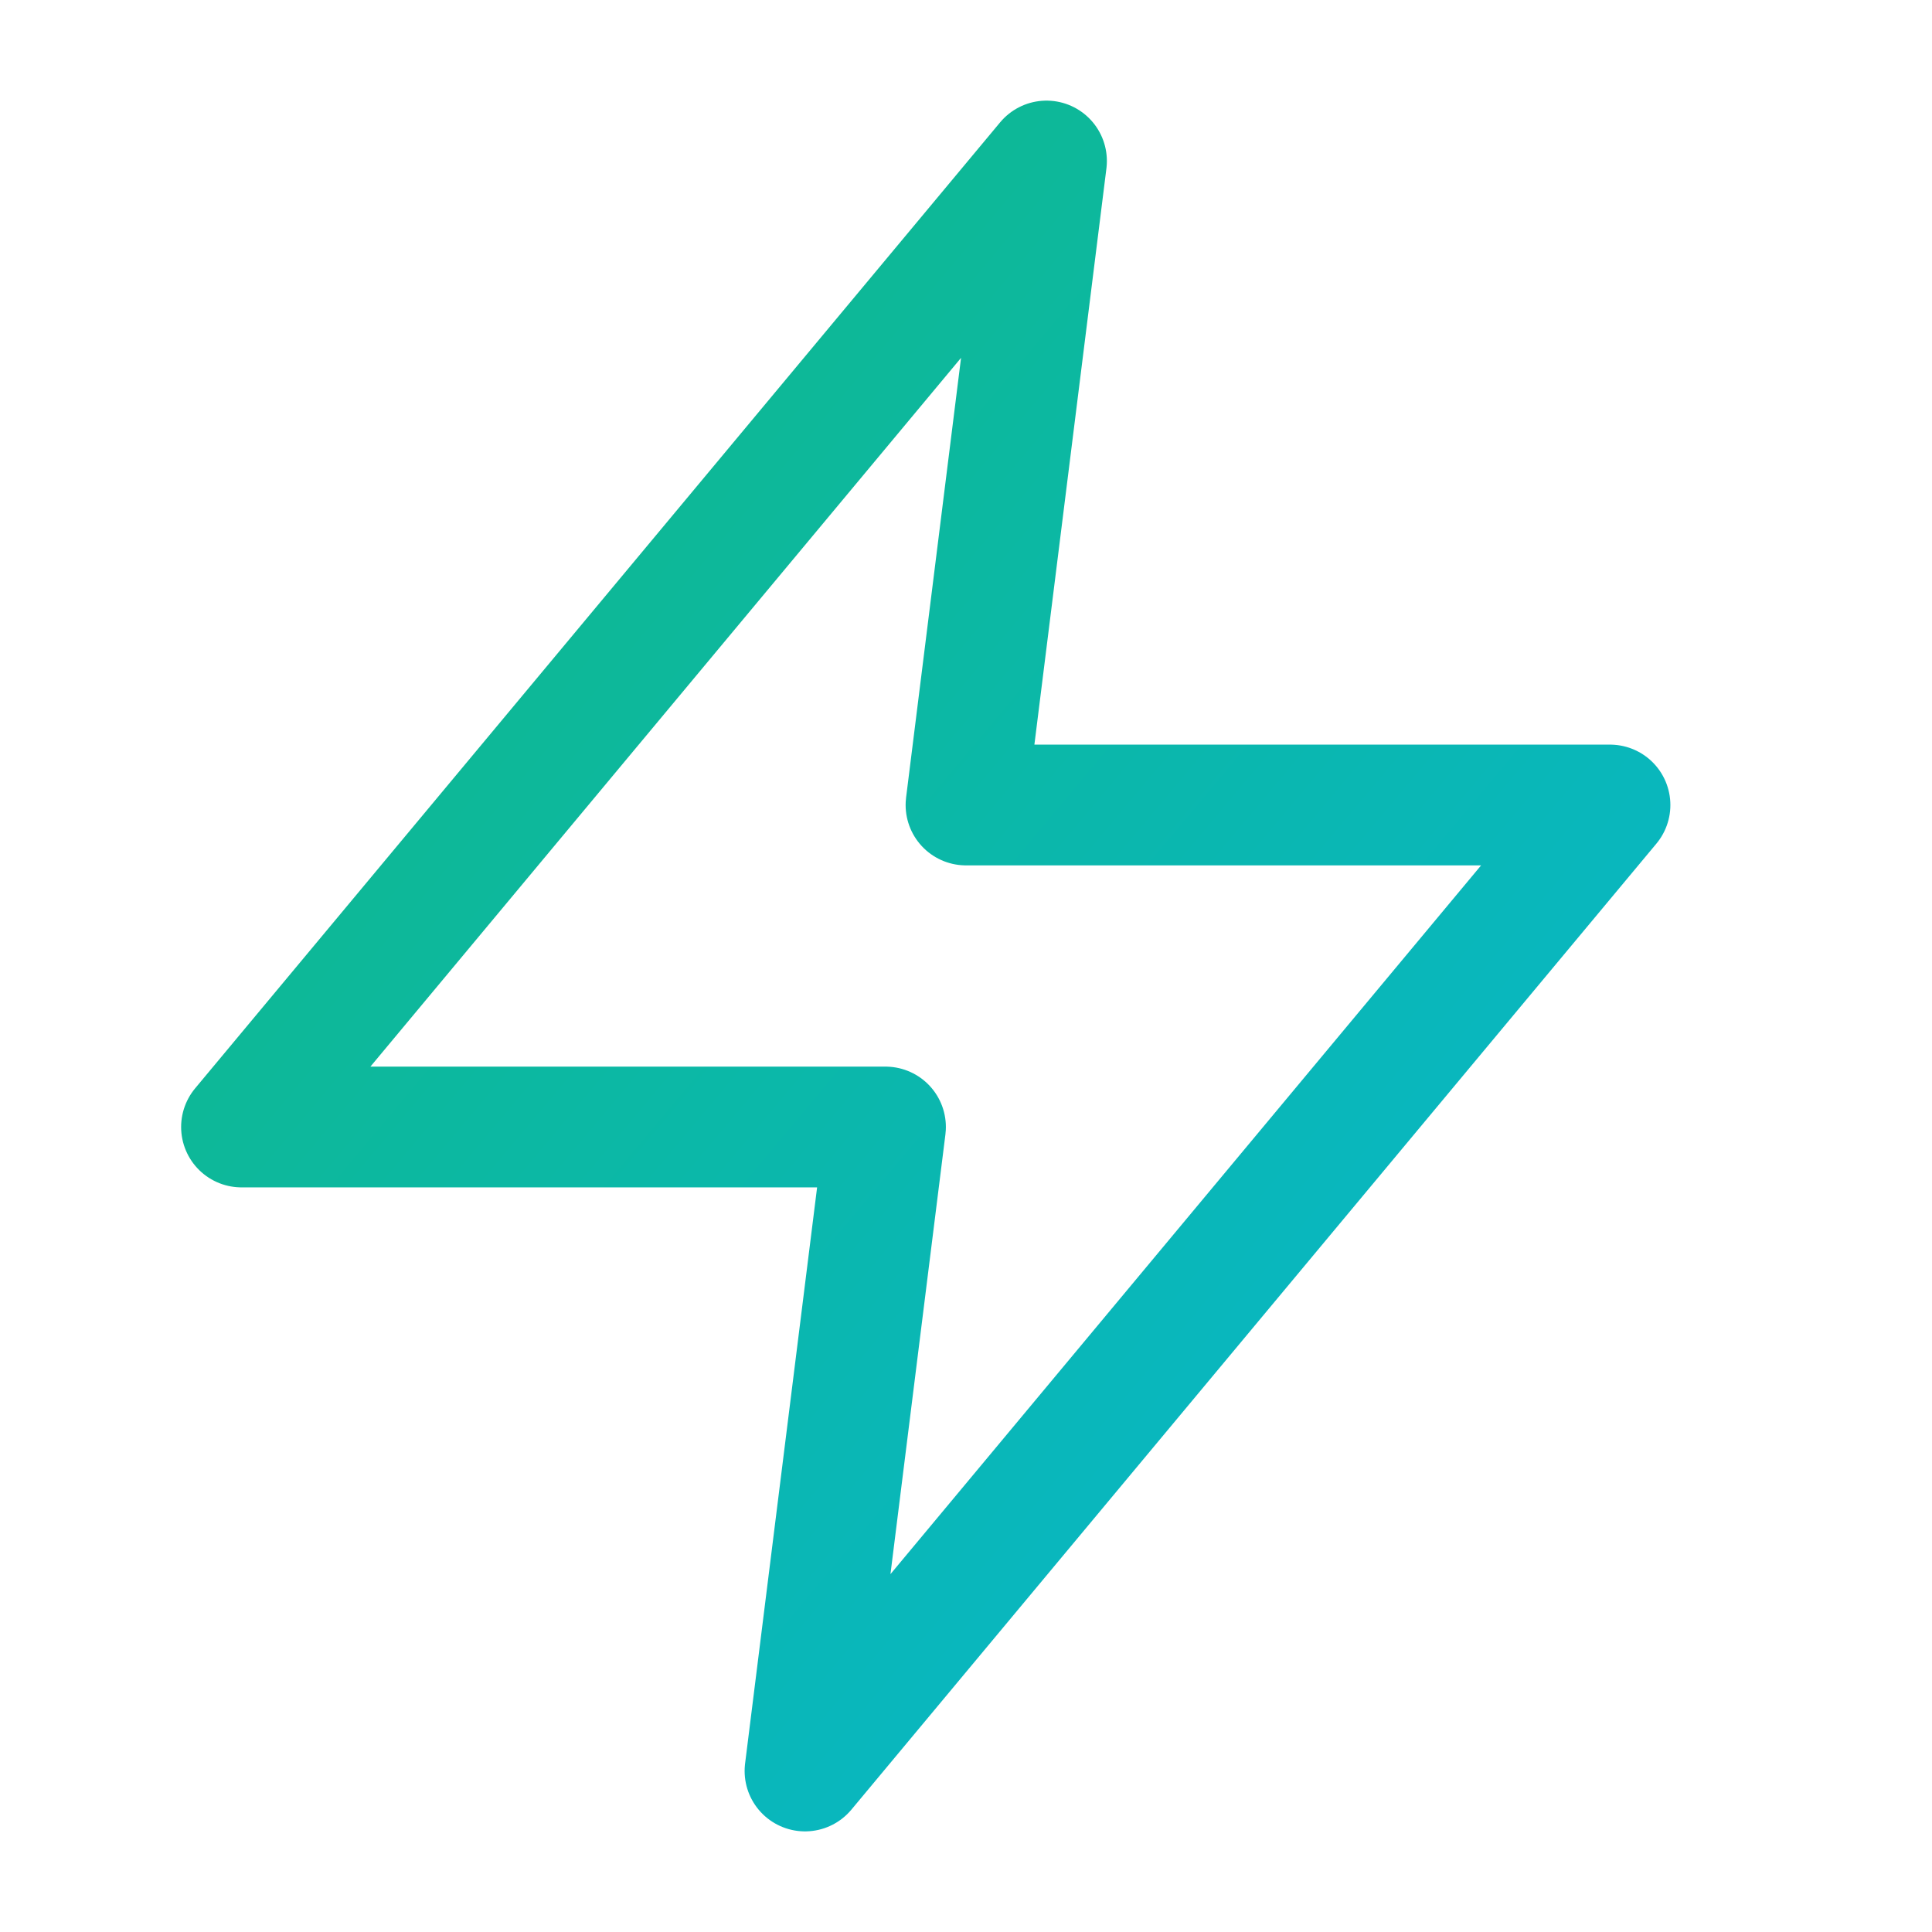
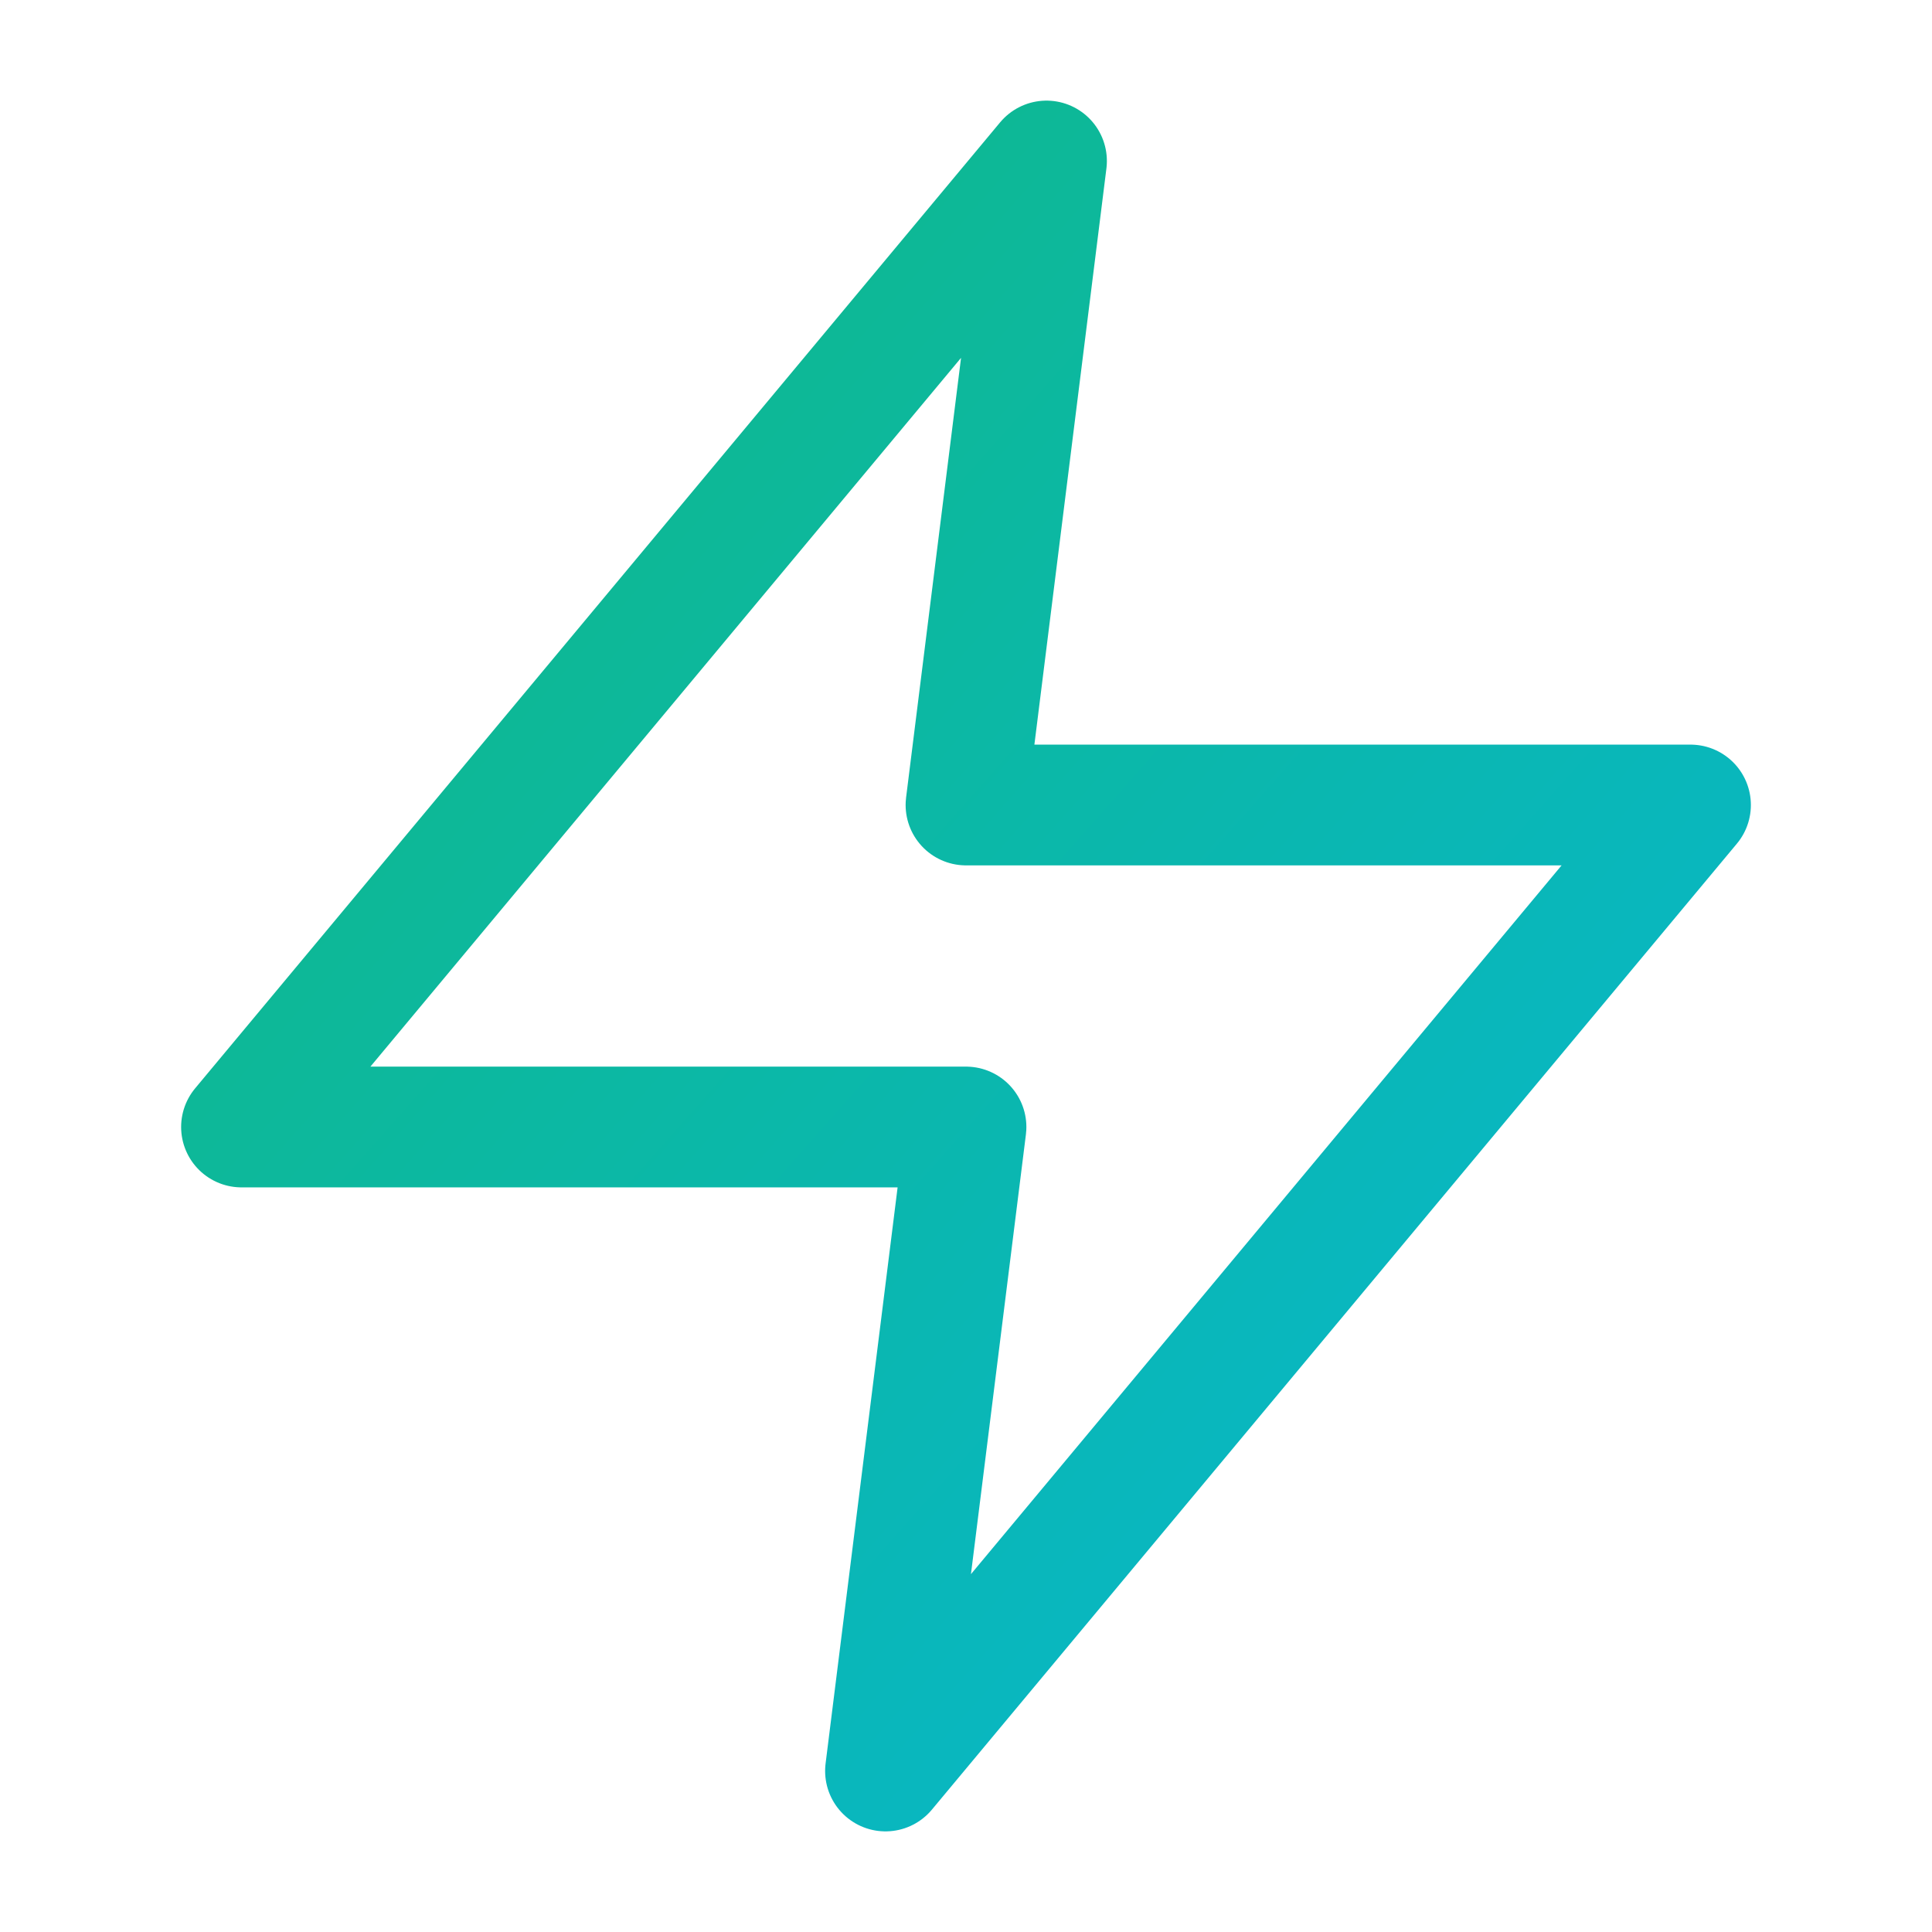
<svg xmlns="http://www.w3.org/2000/svg" viewBox="0 0 24 24" width="24" height="24" fill="none" stroke="url(#grad-bolt-new)" stroke-width="1.5" stroke-linecap="round" stroke-linejoin="round">
  <defs>
    <linearGradient id="grad-bolt-new" x1="0%" y1="0%" x2="100%" y2="100%">
      <stop offset="0%" style="stop-color:#10b981;stop-opacity:1" />
      <stop offset="100%" style="stop-color:#06b6d4;stop-opacity:1" />
    </linearGradient>
  </defs>
-   <path d="M13 2L3 14h8l-1 8 10-12h-8l1-8z" />
+   <path d="M13 2L3 14h9l-1 8 10-12h-9l1-8z" />
+   <path d="M12 14v4" />
</svg>
